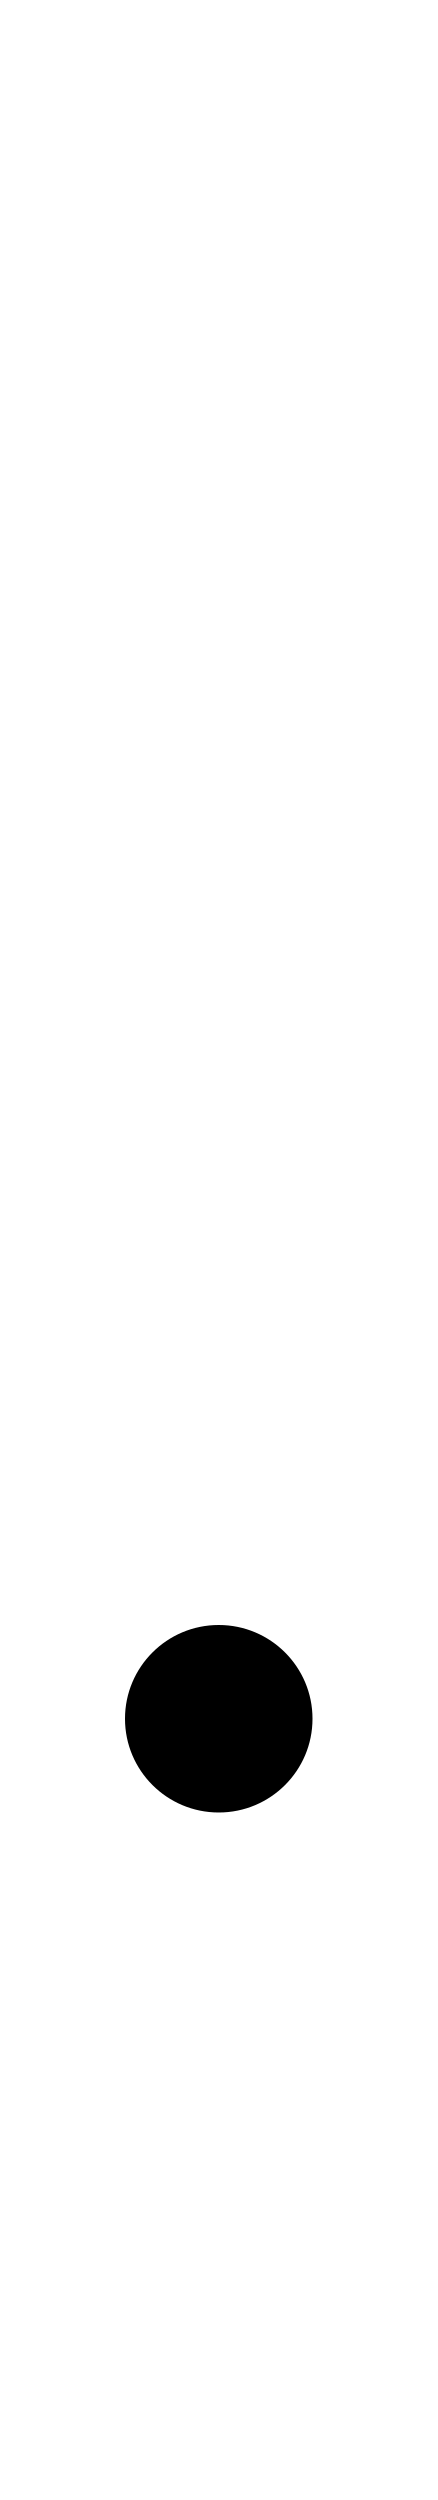
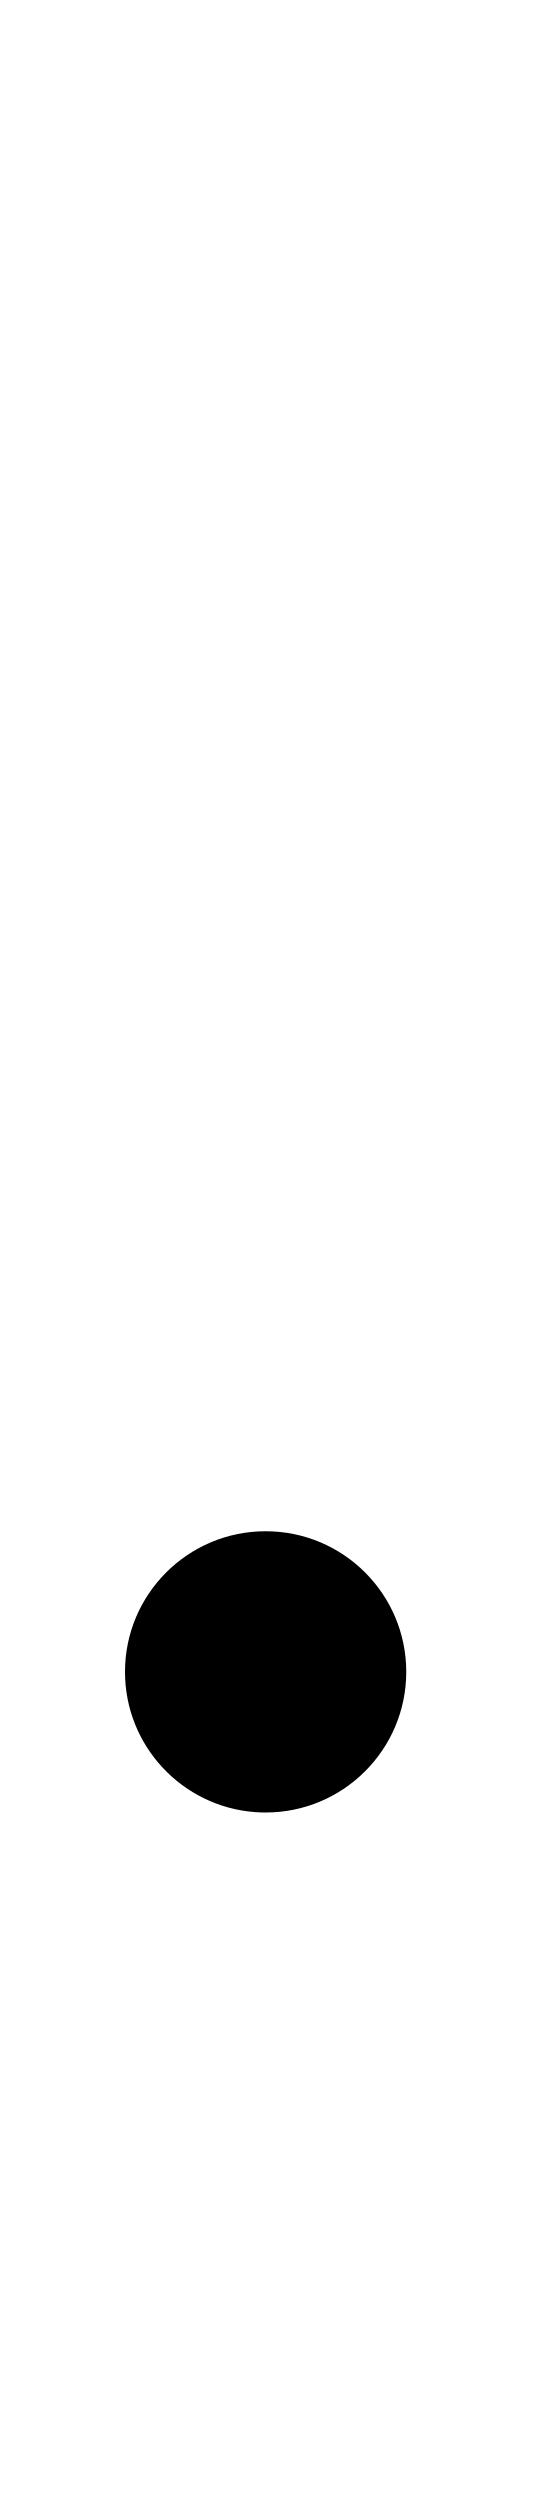
- <svg xmlns="http://www.w3.org/2000/svg" width="175" height="1000" viewBox="0 0 175 1000" fill="none">
-   <path d="M87.5 725C108.211 725 125 708.211 125 687.5C125 666.789 108.211 650 87.5 650C66.789 650 50 666.789 50 687.5C50 708.211 66.789 725 87.5 725Z" fill="black" />
+ <svg xmlns="http://www.w3.org/2000/svg" width="213" height="1000" viewBox="0 0 213 1000" fill="none">
+   <path d="M106.25 725C137.316 725 162.5 699.816 162.5 668.75C162.5 637.684 137.316 612.5 106.25 612.5C75.184 612.5 50 637.684 50 668.75C50 698.351 72.865 722.611 101.896 724.834C103.249 724.944 104.618 725 106 725C106.041 725 106.081 725 106.121 725C106.164 725 106.207 725 106.25 725Z" fill="black" />
</svg>
